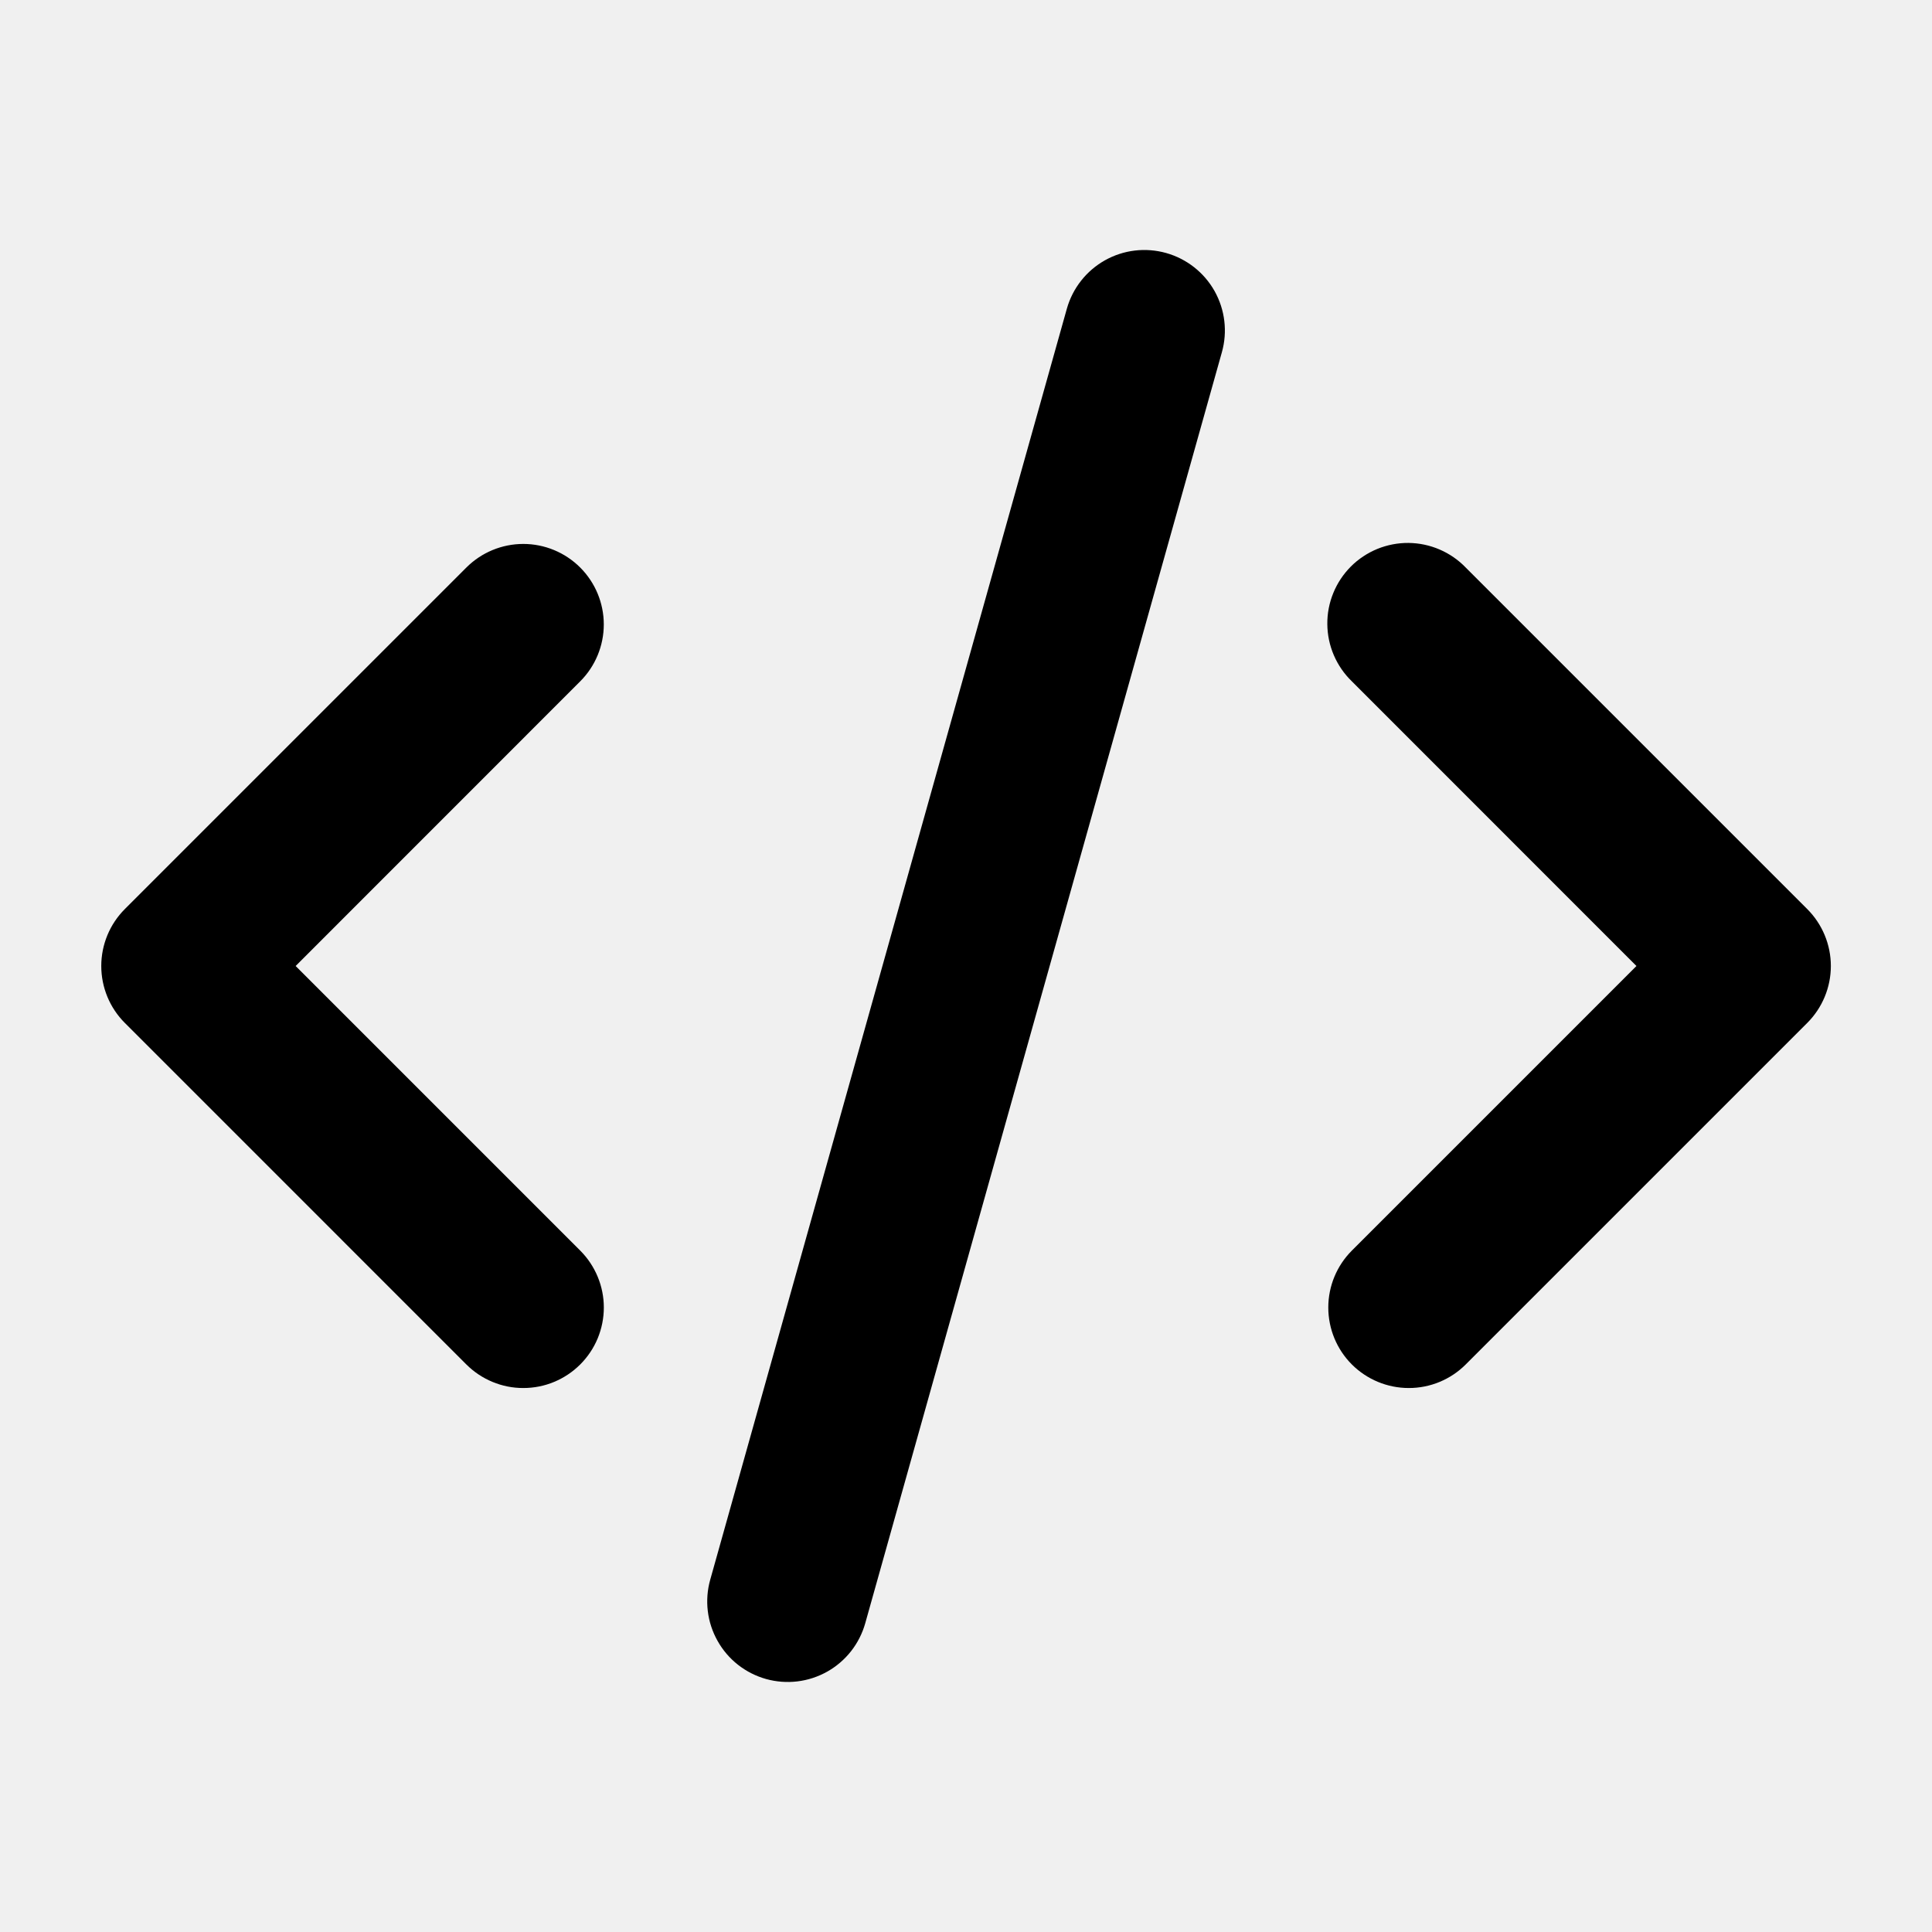
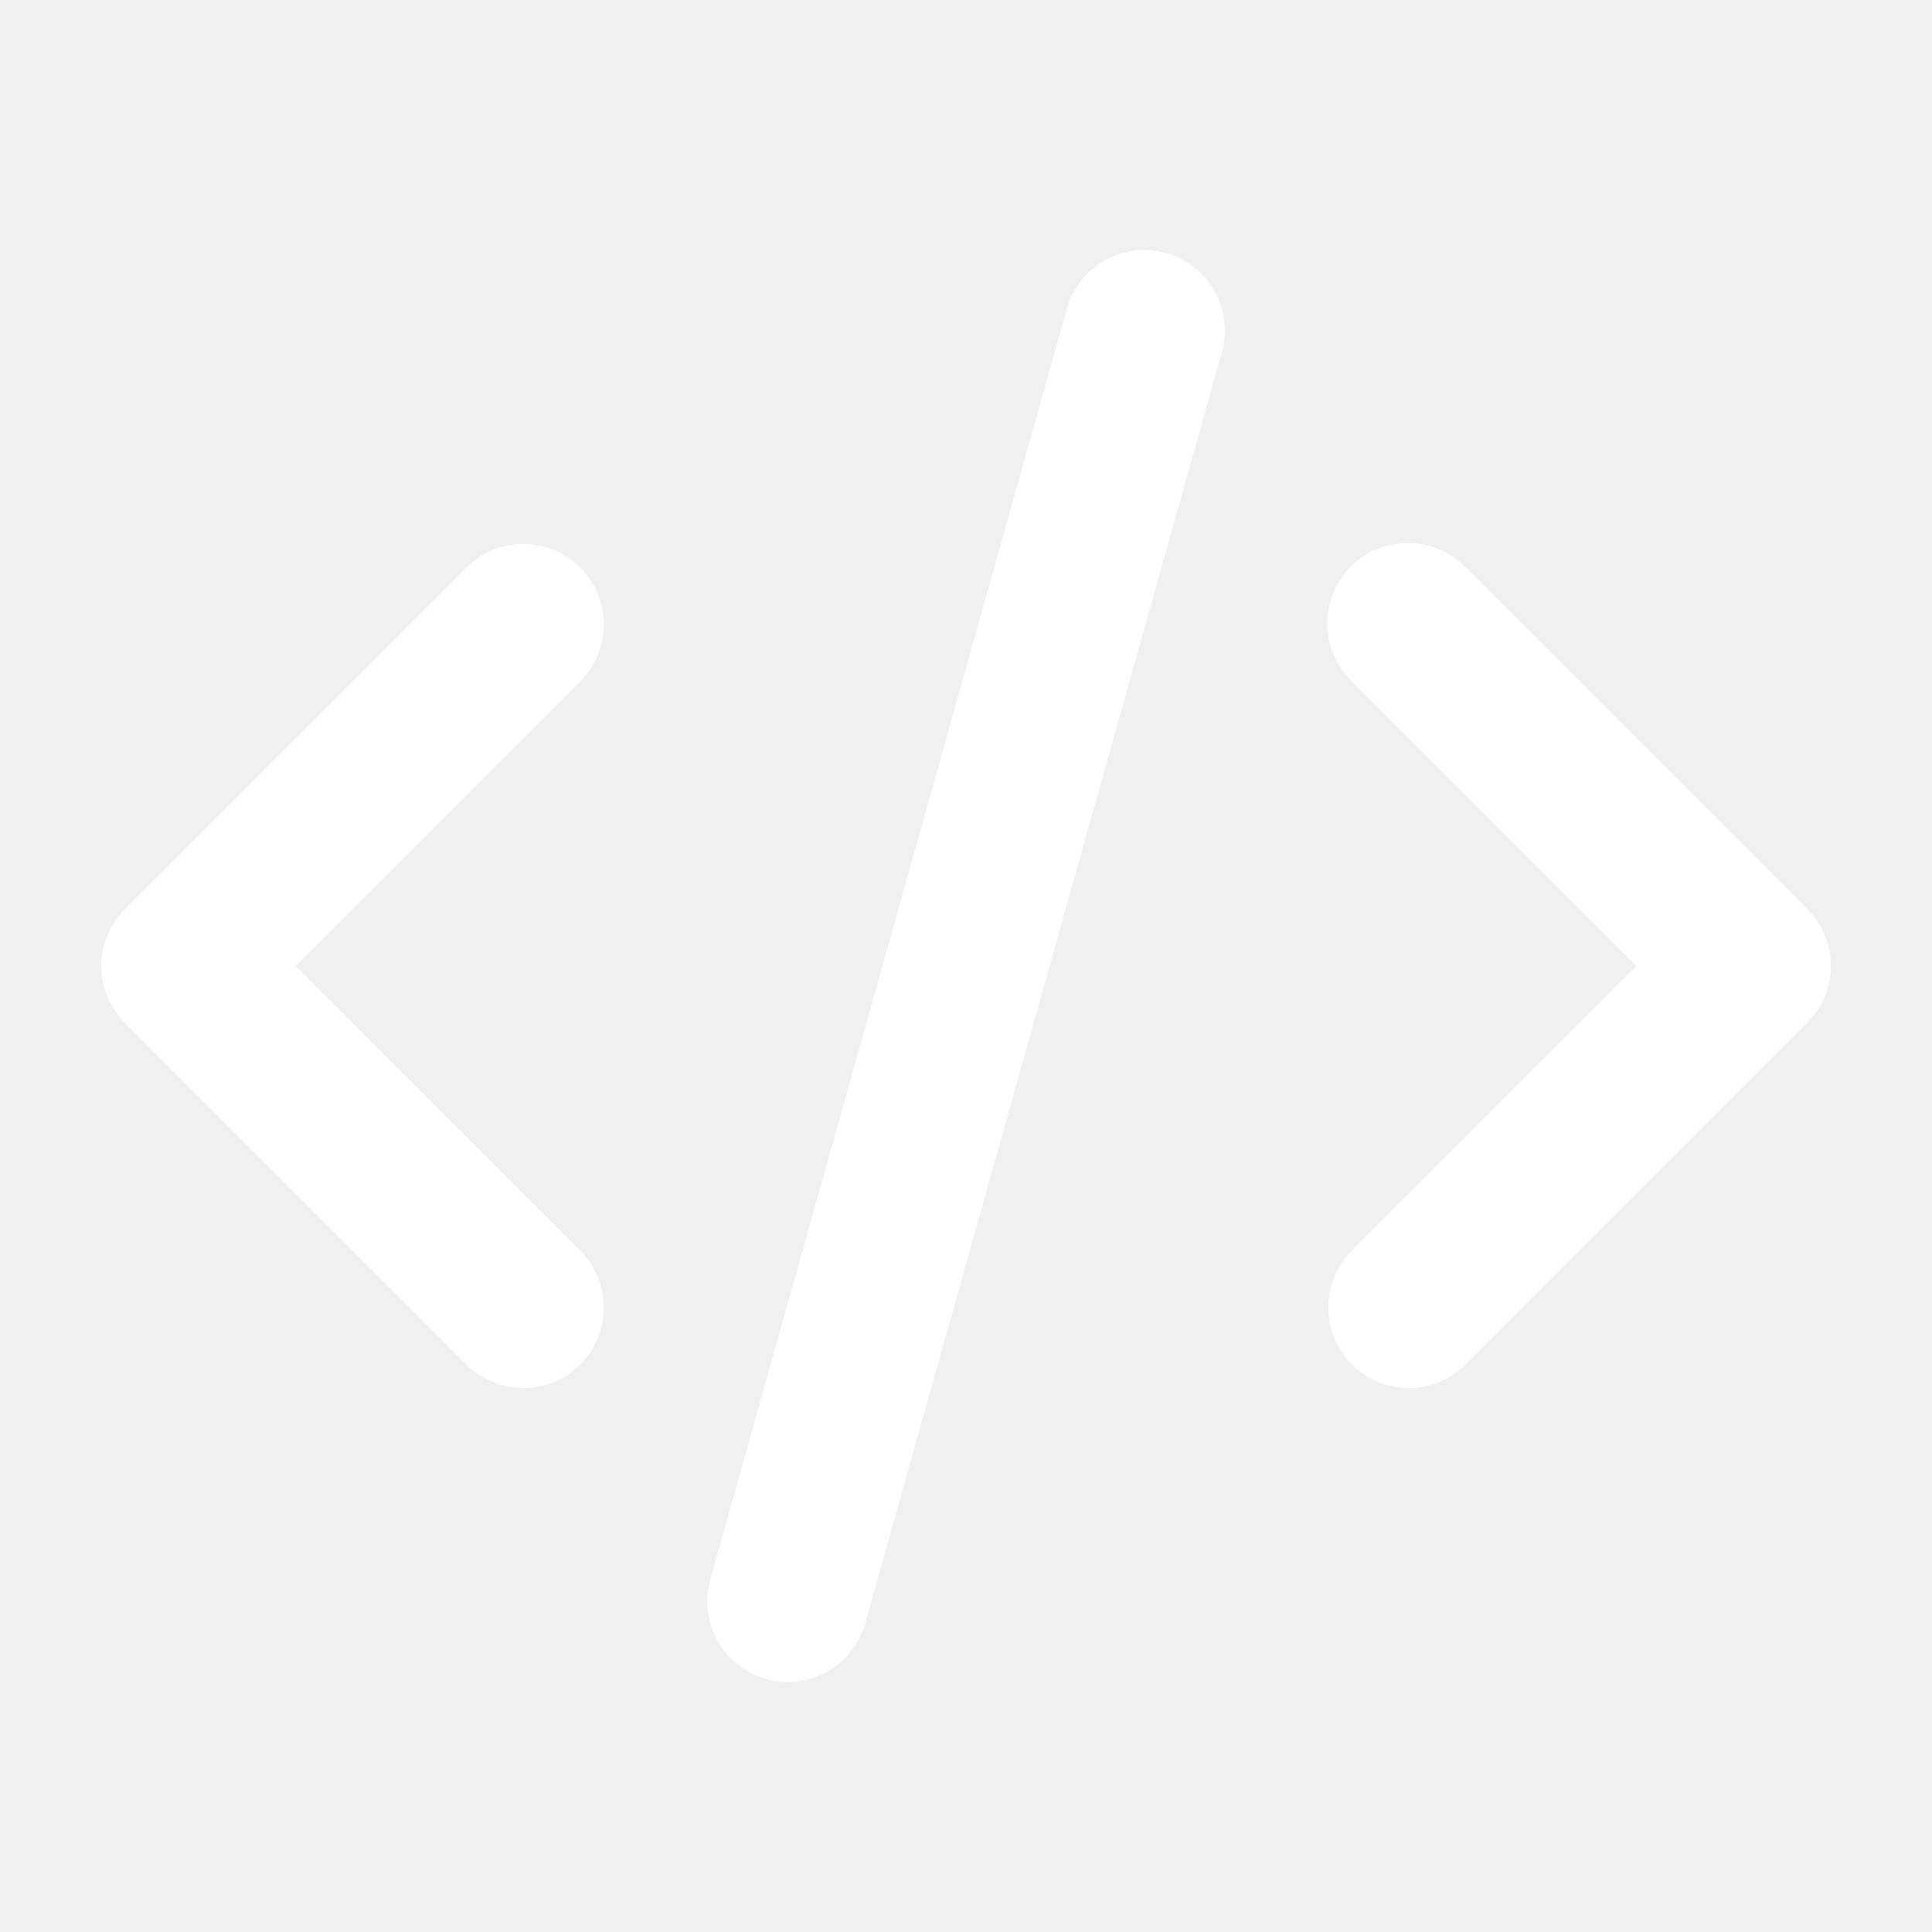
<svg xmlns="http://www.w3.org/2000/svg" width="48" height="48" viewBox="0 0 48 48" fill="none">
  <g clip-path="url(#clip0_283_27)">
-     <path d="M28.973 6.286C29.484 6.43 29.916 6.77 30.176 7.232C30.435 7.695 30.501 8.242 30.357 8.752L21.497 40.328C21.426 40.581 21.306 40.817 21.144 41.024C20.982 41.23 20.78 41.403 20.551 41.532C20.322 41.66 20.07 41.743 19.809 41.774C19.549 41.805 19.284 41.785 19.031 41.714C18.778 41.643 18.542 41.523 18.335 41.361C18.129 41.199 17.956 40.997 17.828 40.768C17.699 40.539 17.616 40.287 17.585 40.026C17.554 39.765 17.574 39.501 17.645 39.248L26.505 7.672C26.576 7.419 26.696 7.182 26.859 6.975C27.021 6.769 27.223 6.596 27.452 6.467C27.681 6.339 27.933 6.256 28.195 6.225C28.456 6.194 28.72 6.215 28.973 6.286ZM14.415 14.1C14.79 14.475 15.001 14.984 15.001 15.514C15.001 16.044 14.79 16.553 14.415 16.928L7.345 24L14.415 31.07C14.601 31.256 14.748 31.476 14.849 31.719C14.95 31.962 15.002 32.222 15.002 32.484C15.002 32.747 14.95 33.007 14.85 33.25C14.749 33.493 14.602 33.713 14.416 33.899C14.23 34.085 14.01 34.232 13.767 34.333C13.525 34.434 13.265 34.485 13.002 34.485C12.739 34.486 12.479 34.434 12.236 34.333C11.994 34.233 11.773 34.086 11.587 33.9L3.101 25.414C2.726 25.039 2.516 24.53 2.516 24C2.516 23.47 2.726 22.961 3.101 22.586L11.587 14.1C11.962 13.725 12.471 13.514 13.001 13.514C13.531 13.514 14.04 13.725 14.415 14.1ZM33.587 16.928C33.396 16.744 33.244 16.523 33.139 16.279C33.034 16.035 32.979 15.772 32.977 15.507C32.974 15.241 33.025 14.978 33.126 14.732C33.226 14.486 33.375 14.263 33.562 14.075C33.75 13.887 33.974 13.739 34.219 13.638C34.465 13.538 34.728 13.487 34.994 13.489C35.26 13.492 35.522 13.547 35.766 13.652C36.01 13.757 36.231 13.909 36.415 14.1L44.901 22.586C45.276 22.961 45.487 23.47 45.487 24C45.487 24.53 45.276 25.039 44.901 25.414L36.415 33.9C36.04 34.275 35.531 34.486 35.001 34.485C34.47 34.485 33.961 34.274 33.586 33.899C33.211 33.524 33.001 33.015 33.001 32.484C33.001 31.954 33.212 31.445 33.587 31.07L40.657 24L33.587 16.928Z" fill="black" />
+     <path d="M28.973 6.286C29.484 6.43 29.916 6.77 30.176 7.232C30.435 7.695 30.501 8.242 30.357 8.752L21.497 40.328C21.426 40.581 21.306 40.817 21.144 41.024C20.982 41.23 20.78 41.403 20.551 41.532C20.322 41.66 20.07 41.743 19.809 41.774C19.549 41.805 19.284 41.785 19.031 41.714C18.778 41.643 18.542 41.523 18.335 41.361C18.129 41.199 17.956 40.997 17.828 40.768C17.699 40.539 17.616 40.287 17.585 40.026C17.554 39.765 17.574 39.501 17.645 39.248L26.505 7.672C26.576 7.419 26.696 7.182 26.859 6.975C27.021 6.769 27.223 6.596 27.452 6.467C27.681 6.339 27.933 6.256 28.195 6.225C28.456 6.194 28.72 6.215 28.973 6.286ZM14.415 14.1C14.79 14.475 15.001 14.984 15.001 15.514C15.001 16.044 14.79 16.553 14.415 16.928L7.345 24L14.415 31.07C14.601 31.256 14.748 31.476 14.849 31.719C14.95 31.962 15.002 32.222 15.002 32.484C15.002 32.747 14.95 33.007 14.85 33.25C14.749 33.493 14.602 33.713 14.416 33.899C14.23 34.085 14.01 34.232 13.767 34.333C13.525 34.434 13.265 34.485 13.002 34.485C12.739 34.486 12.479 34.434 12.236 34.333C11.994 34.233 11.773 34.086 11.587 33.9L3.101 25.414C2.726 25.039 2.516 24.53 2.516 24C2.516 23.47 2.726 22.961 3.101 22.586L11.587 14.1C11.962 13.725 12.471 13.514 13.001 13.514C13.531 13.514 14.04 13.725 14.415 14.1ZM33.587 16.928C33.396 16.744 33.244 16.523 33.139 16.279C33.034 16.035 32.979 15.772 32.977 15.507C32.974 15.241 33.025 14.978 33.126 14.732C33.226 14.486 33.375 14.263 33.562 14.075C33.75 13.887 33.974 13.739 34.219 13.638C34.465 13.538 34.728 13.487 34.994 13.489C35.26 13.492 35.522 13.547 35.766 13.652C36.01 13.757 36.231 13.909 36.415 14.1L44.901 22.586C45.276 22.961 45.487 23.47 45.487 24C45.487 24.53 45.276 25.039 44.901 25.414L36.415 33.9C36.04 34.275 35.531 34.486 35.001 34.485C34.47 34.485 33.961 34.274 33.586 33.899C33.211 33.524 33.001 33.015 33.001 32.484C33.001 31.954 33.212 31.445 33.587 31.07L40.657 24L33.587 16.928Z" fill="white" />
  </g>
  <defs>
    <clipPath id="clip0_283_27">
      <rect width="48" height="48" fill="white" />
    </clipPath>
  </defs>
</svg>
